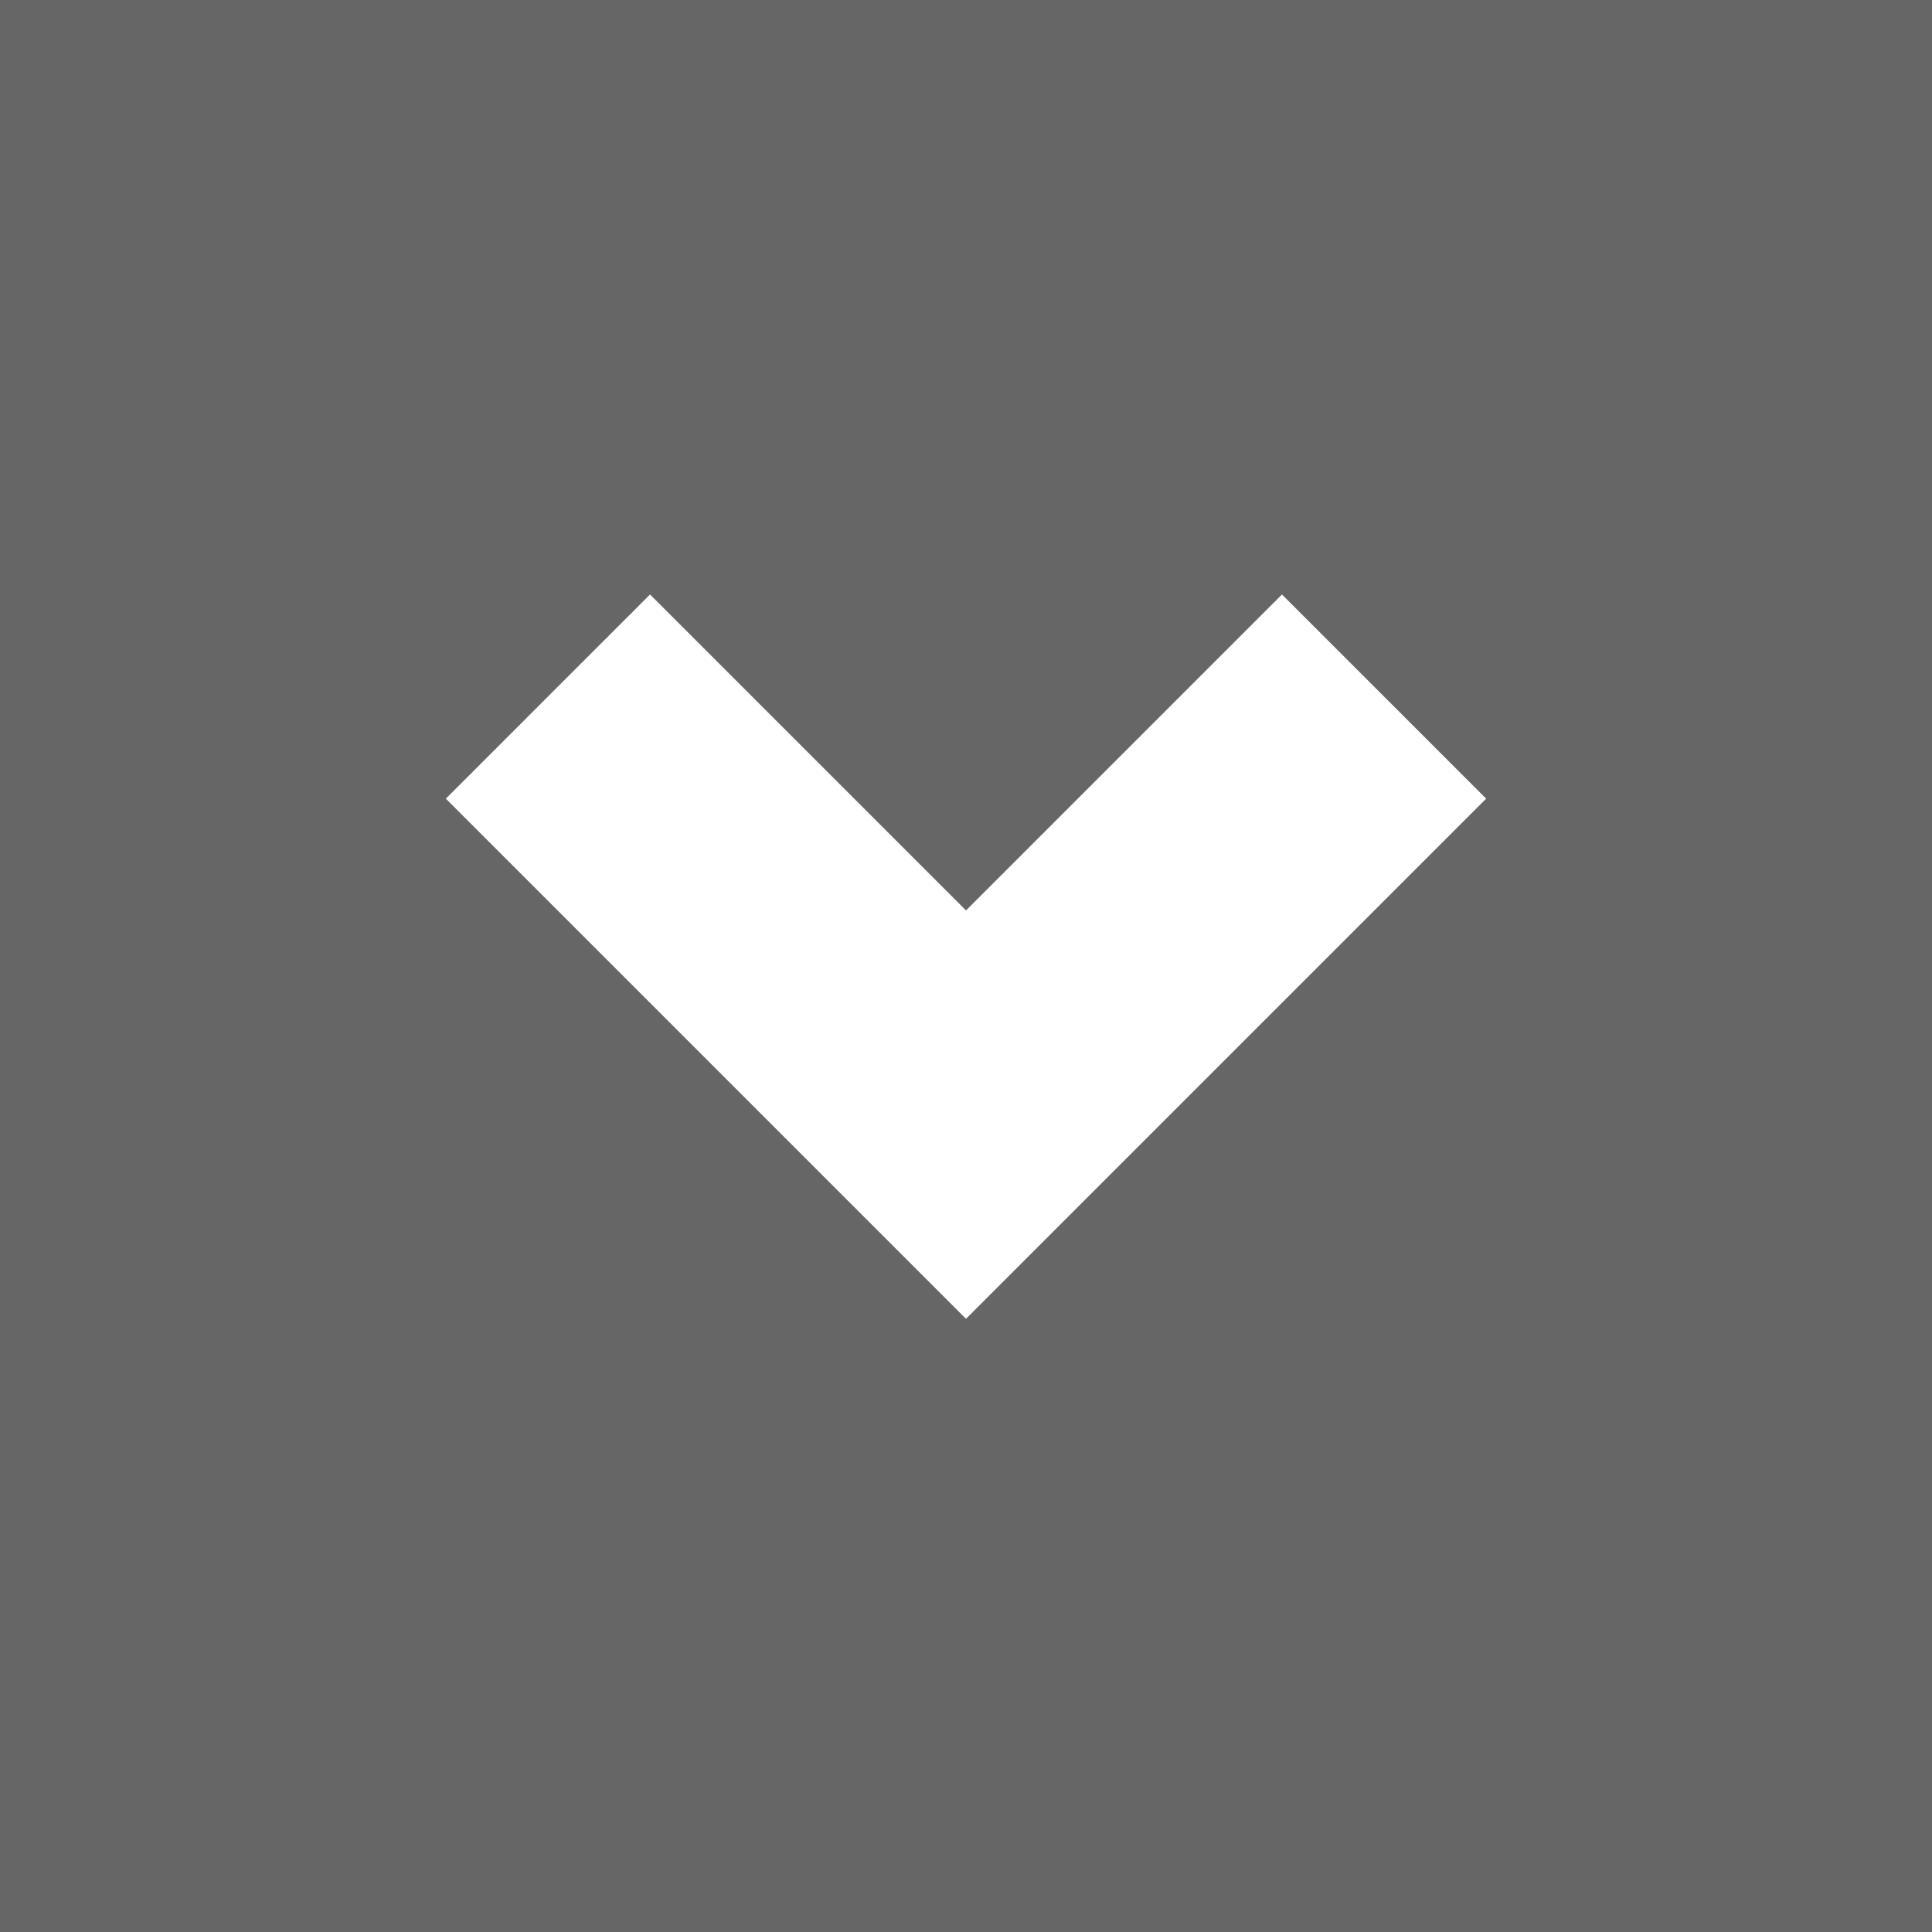
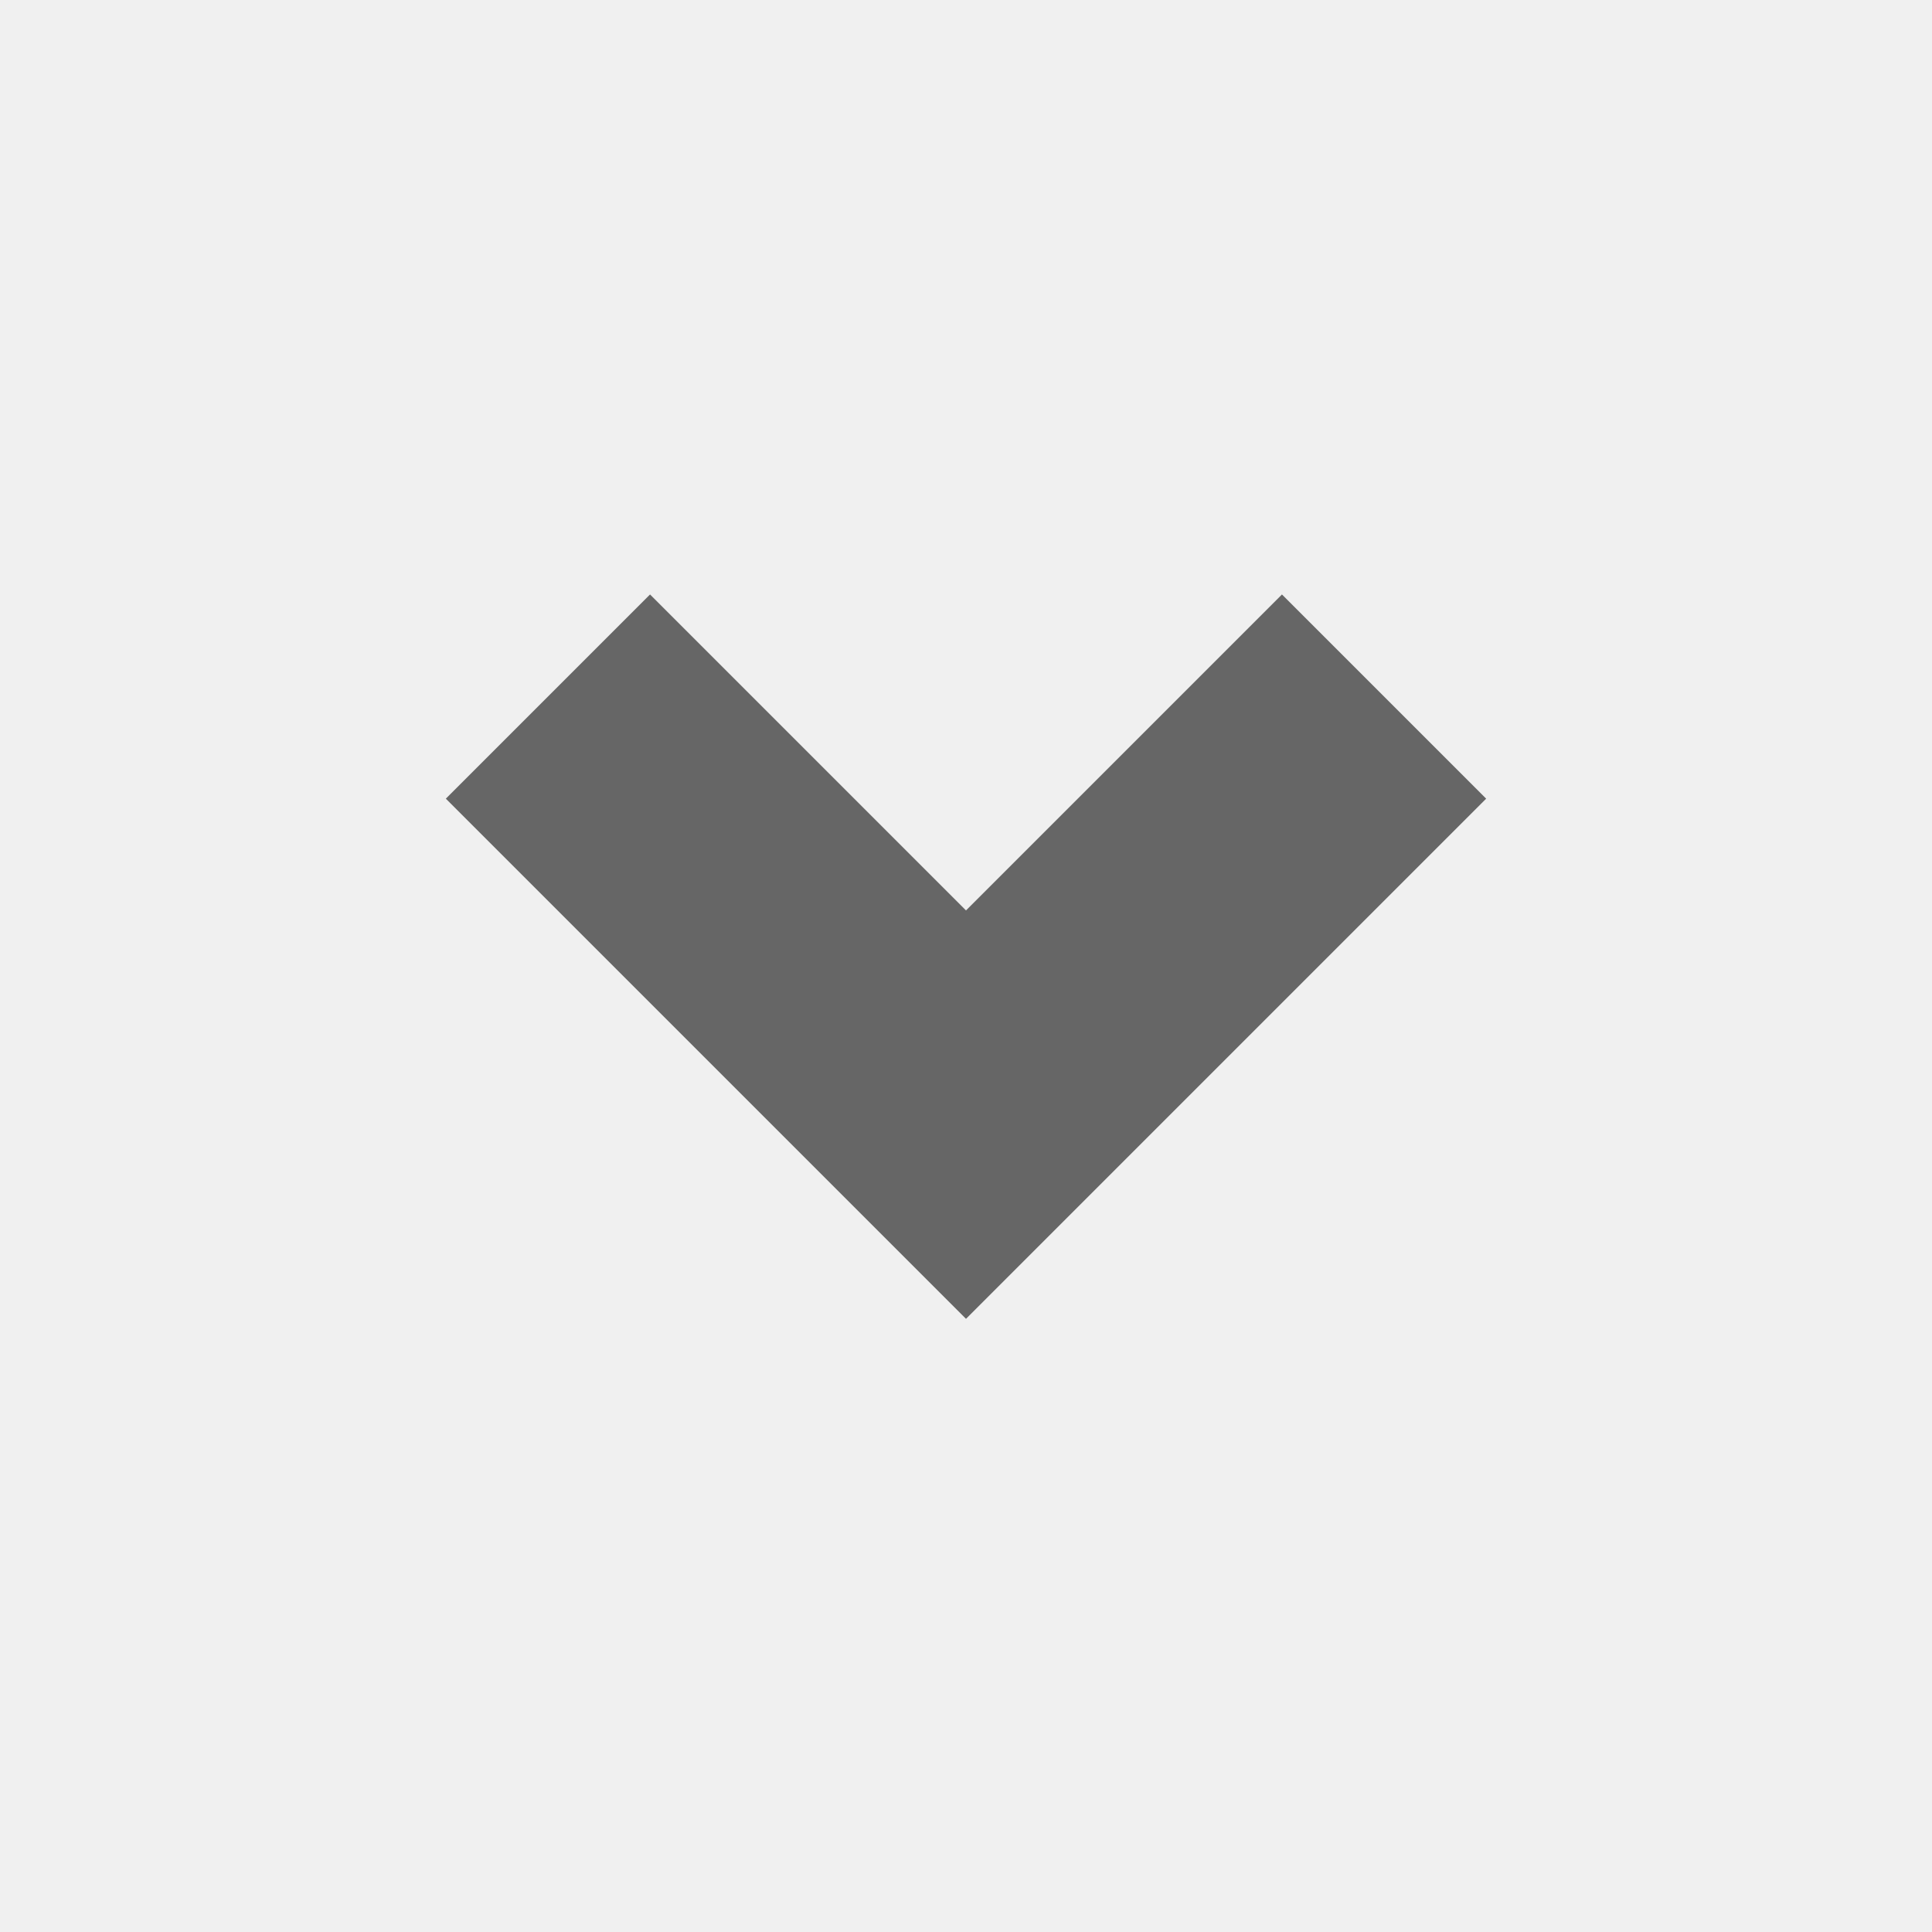
<svg xmlns="http://www.w3.org/2000/svg" width="26px" height="26px" viewBox="0 0 26 26" version="1.1">
  <defs />
  <g id="Styleguide" stroke="none" stroke-width="1" fill="none" fill-rule="evenodd">
-     <g id="icoon-omlaag">
-       <polygon id="Fill-1" fill="#666666" points="0 1.59204084e-15 0 26 26 26 26 0" />
-       <polygon id="Fill-2" fill="#FFFFFF" points="13 17.748 15.748 15 20 10.748 17.252 8 13 12.252 8.748 8 6 10.748 10.252 15 13 17.748 13 17.748" />
+     <g id="icoon-omlaag-transparant" fill="#666666">
+       <polygon id="Fill-2" points="13 17.748 15.748 15 20 10.748 17.252 8 13 12.252 8.748 8 6 10.748 10.252 15 13 17.748 13 17.748" />
    </g>
  </g>
</svg>
